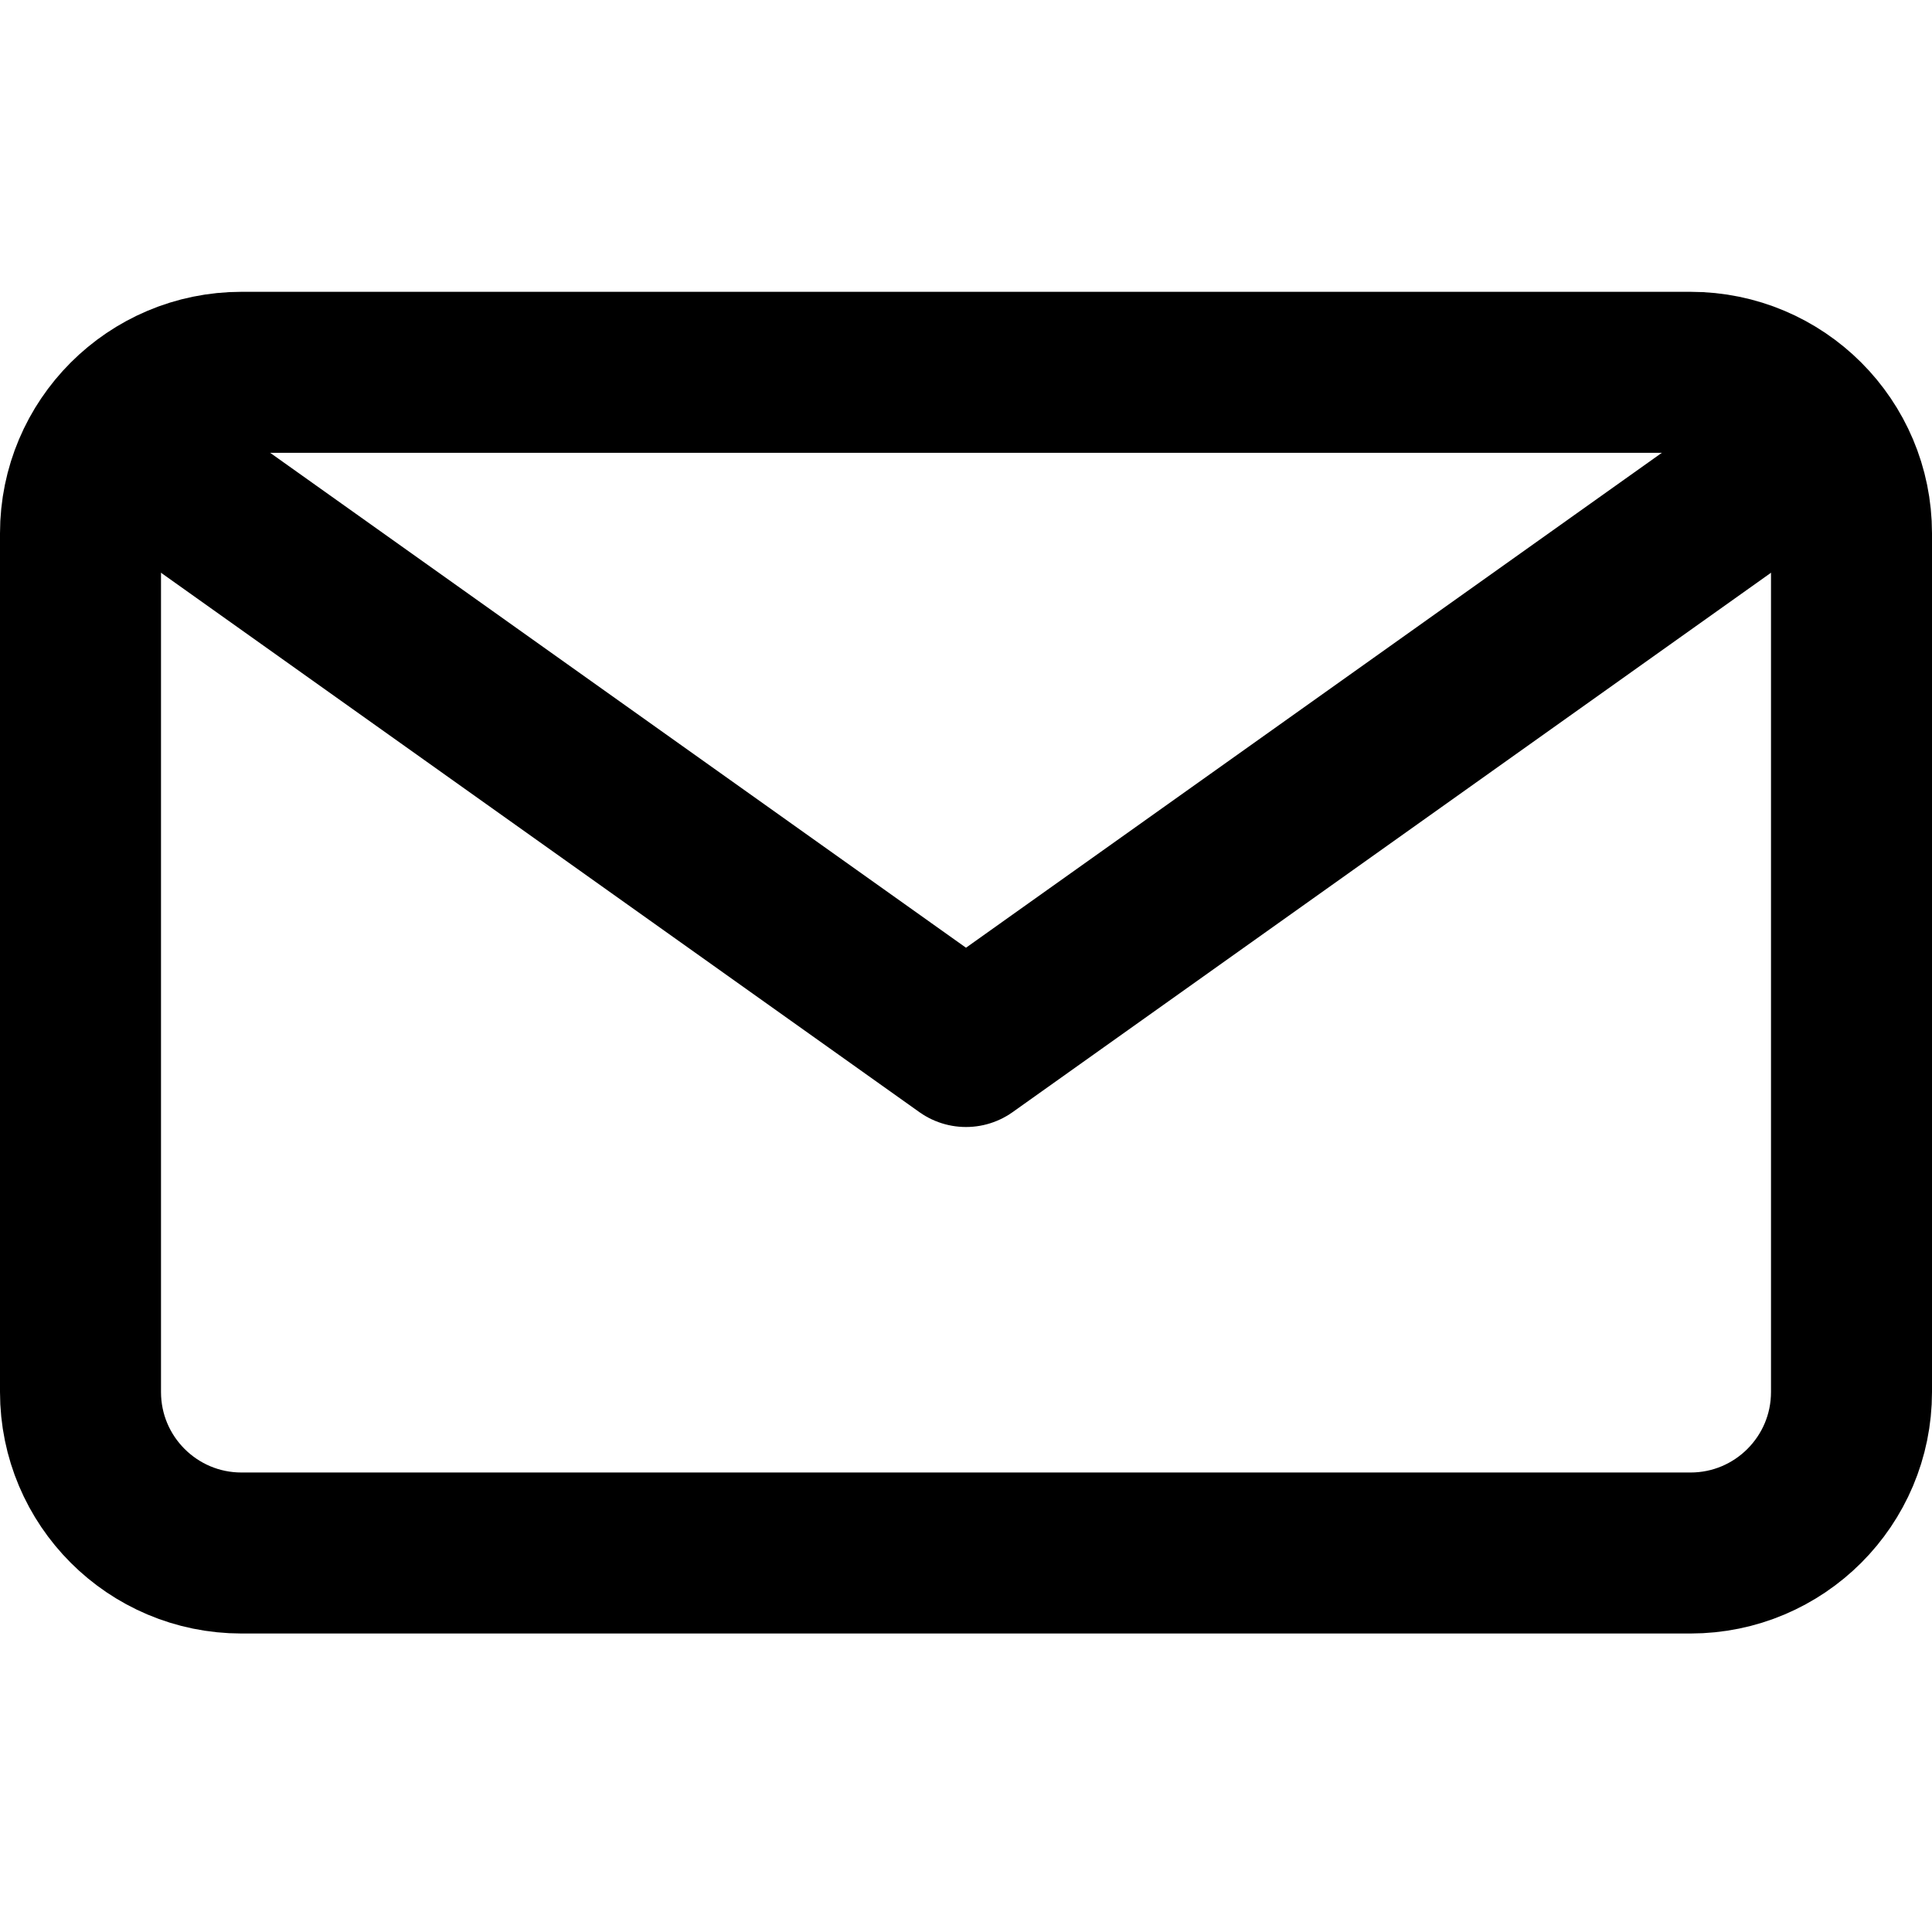
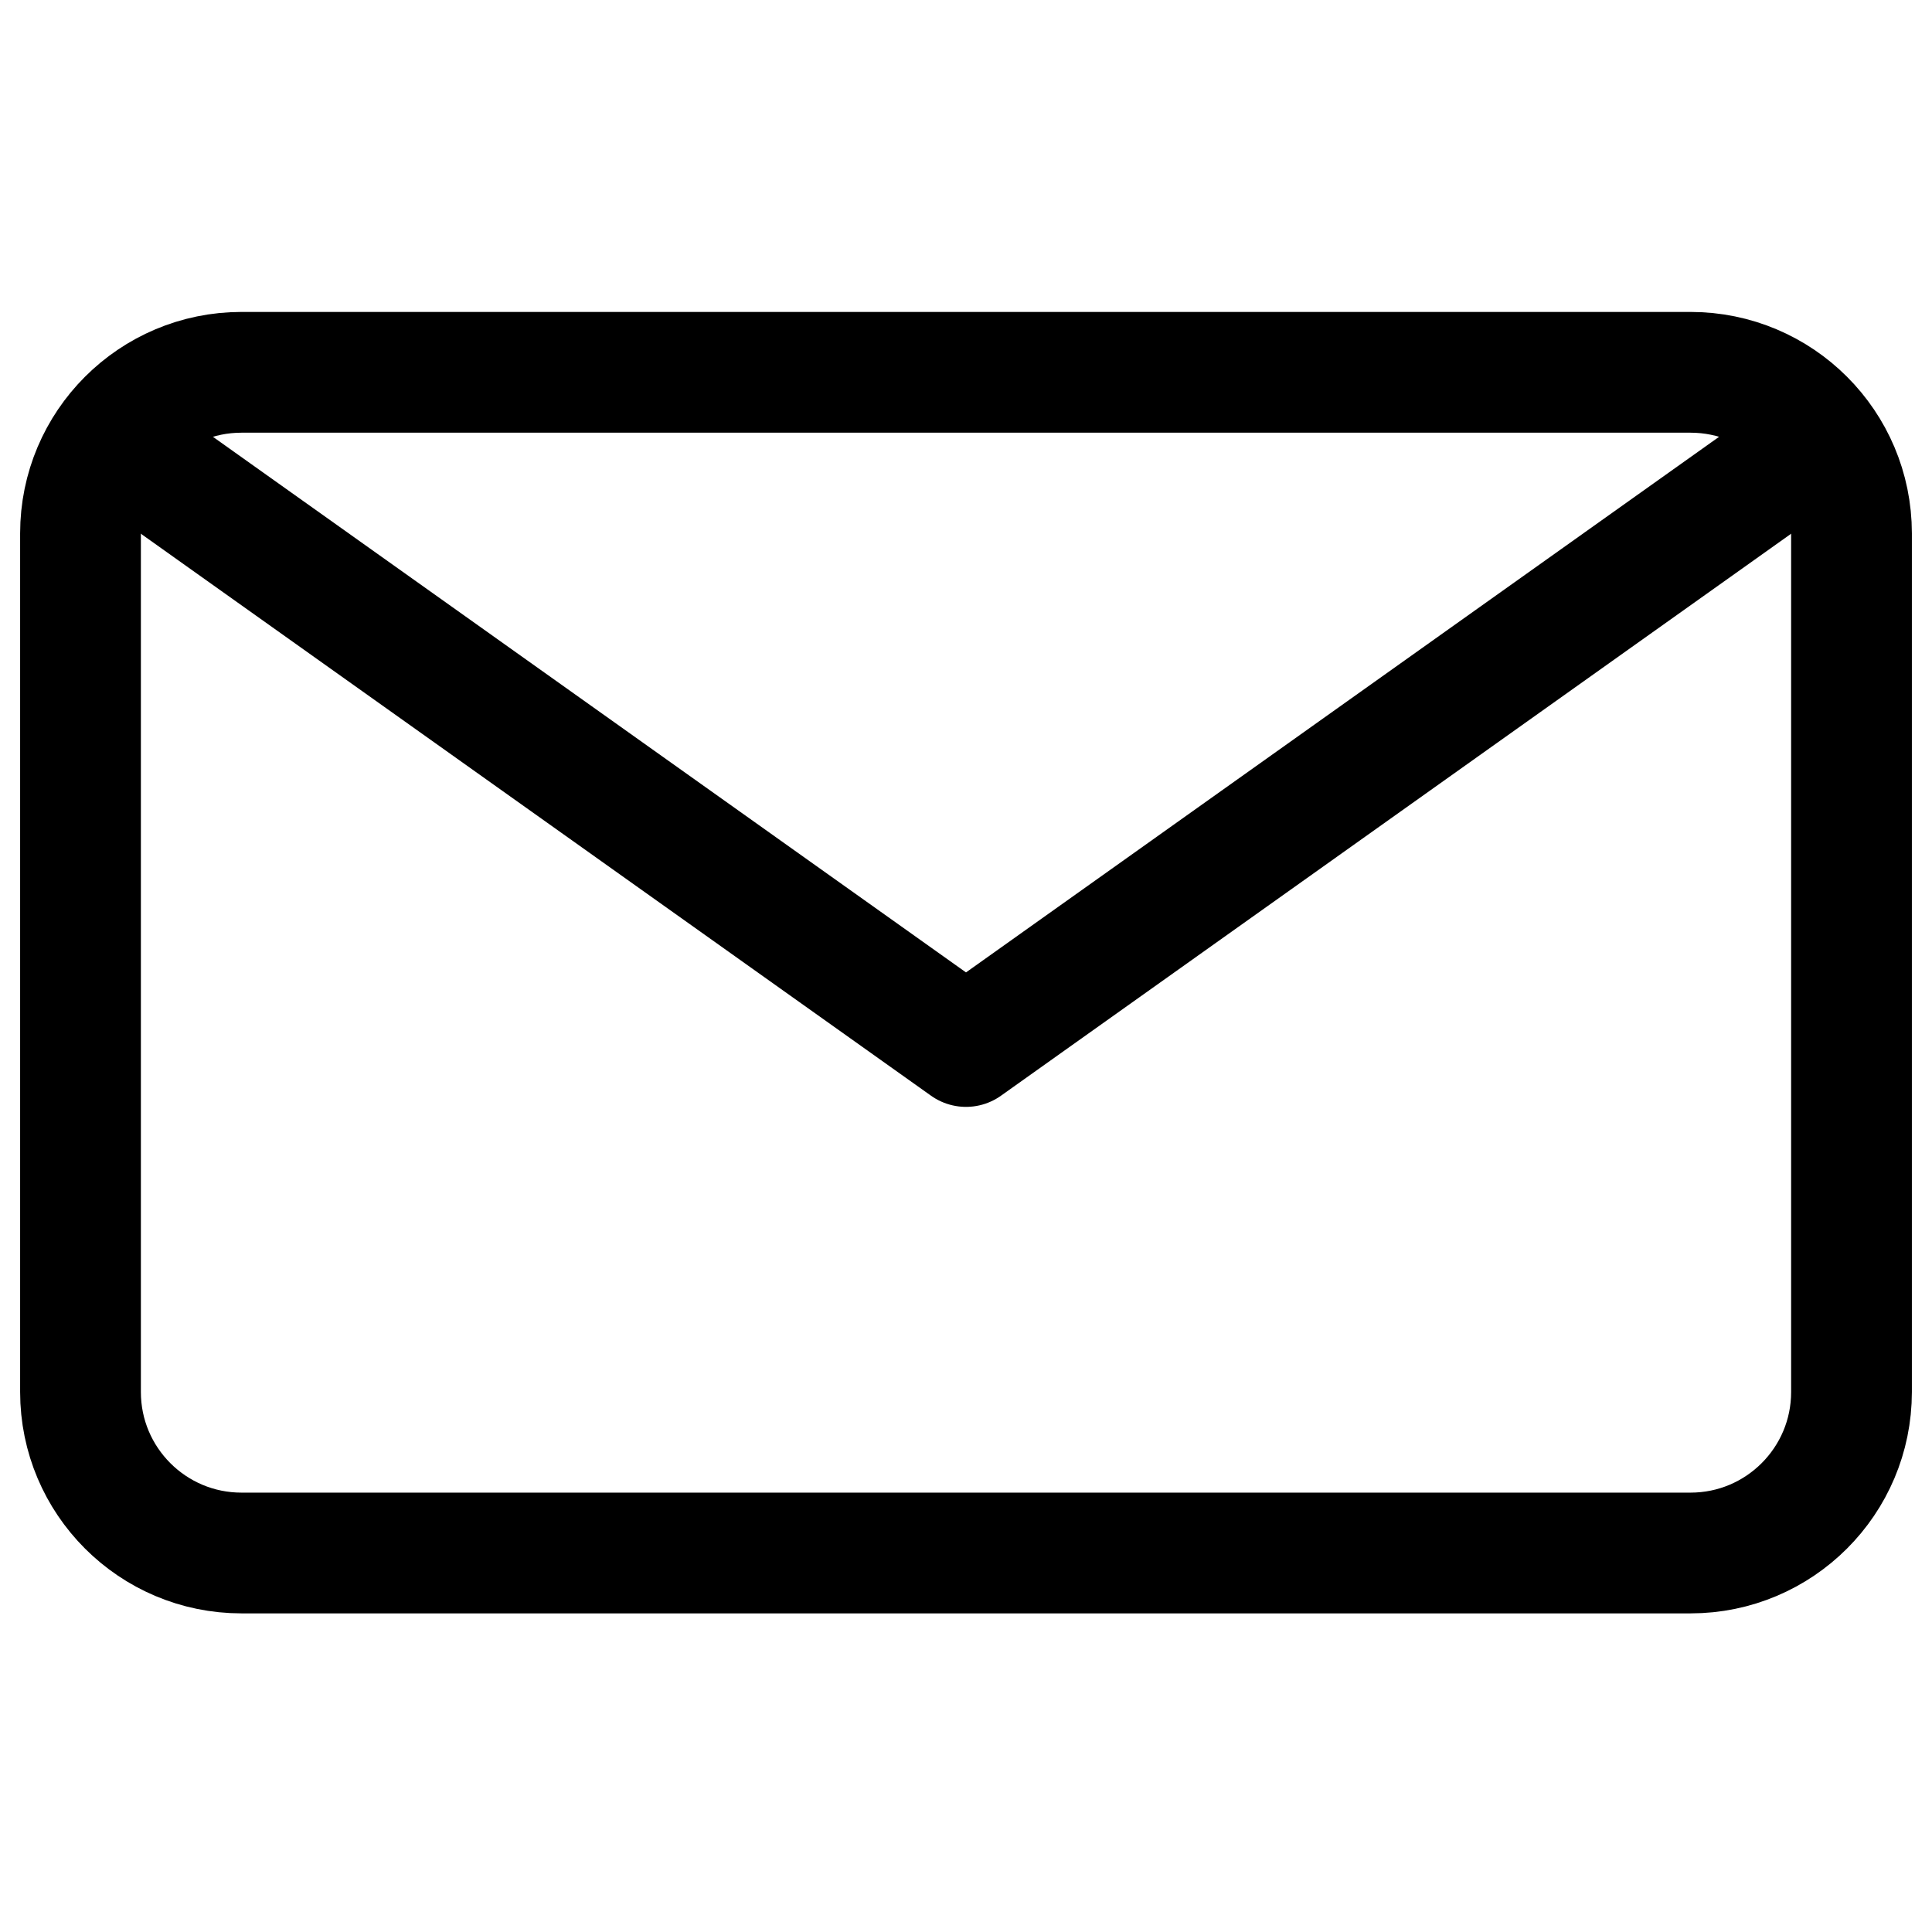
- <svg xmlns="http://www.w3.org/2000/svg" width="100%" height="100%" viewBox="0 -4 24 24" fill="none" stroke="currentColor" stroke-width="2" stroke-linecap="round" stroke-linejoin="round" overflow="visible">
+ <svg xmlns="http://www.w3.org/2000/svg" width="100%" height="100%" viewBox="0 -4 24 24" fill="none" stroke="currentColor" stroke-width="1.5" stroke-linecap="round" stroke-linejoin="round" overflow="visible">
  <rect x="1" y="0.625" width="22" height="14.667" rx="2" />
  <path d="M1.611 1.611L12 9L22.389 1.611" />
</svg>
